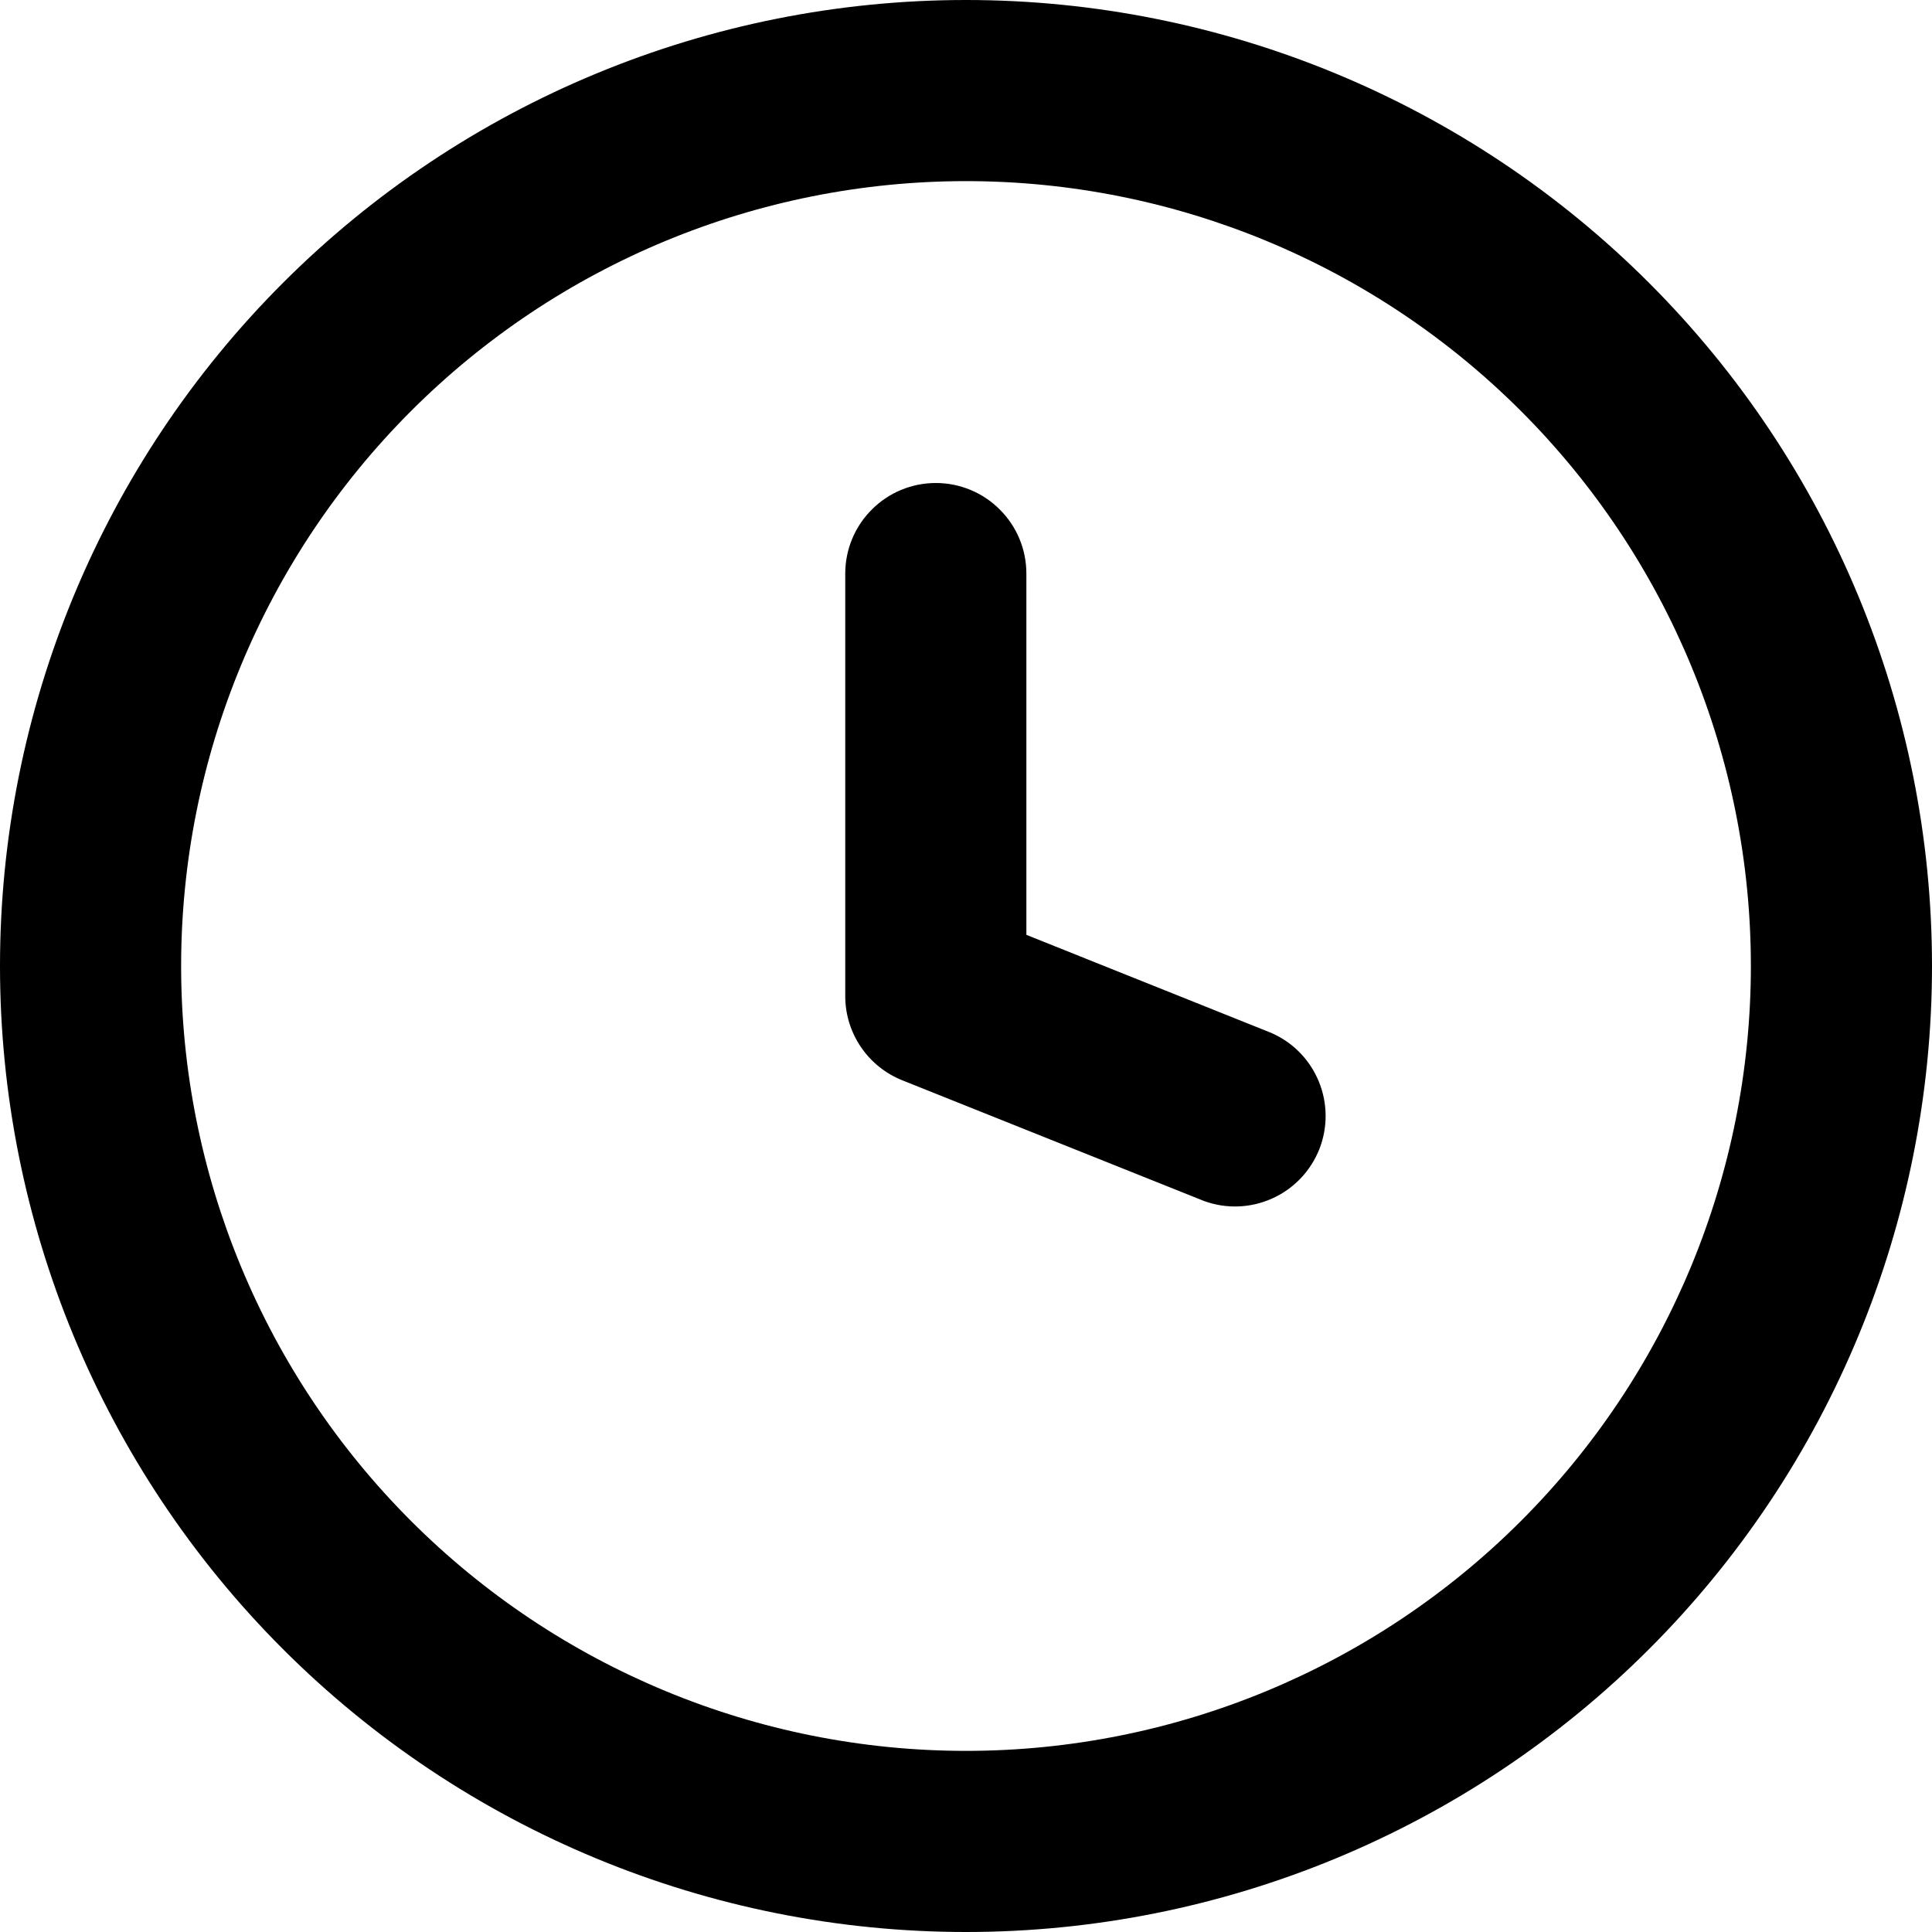
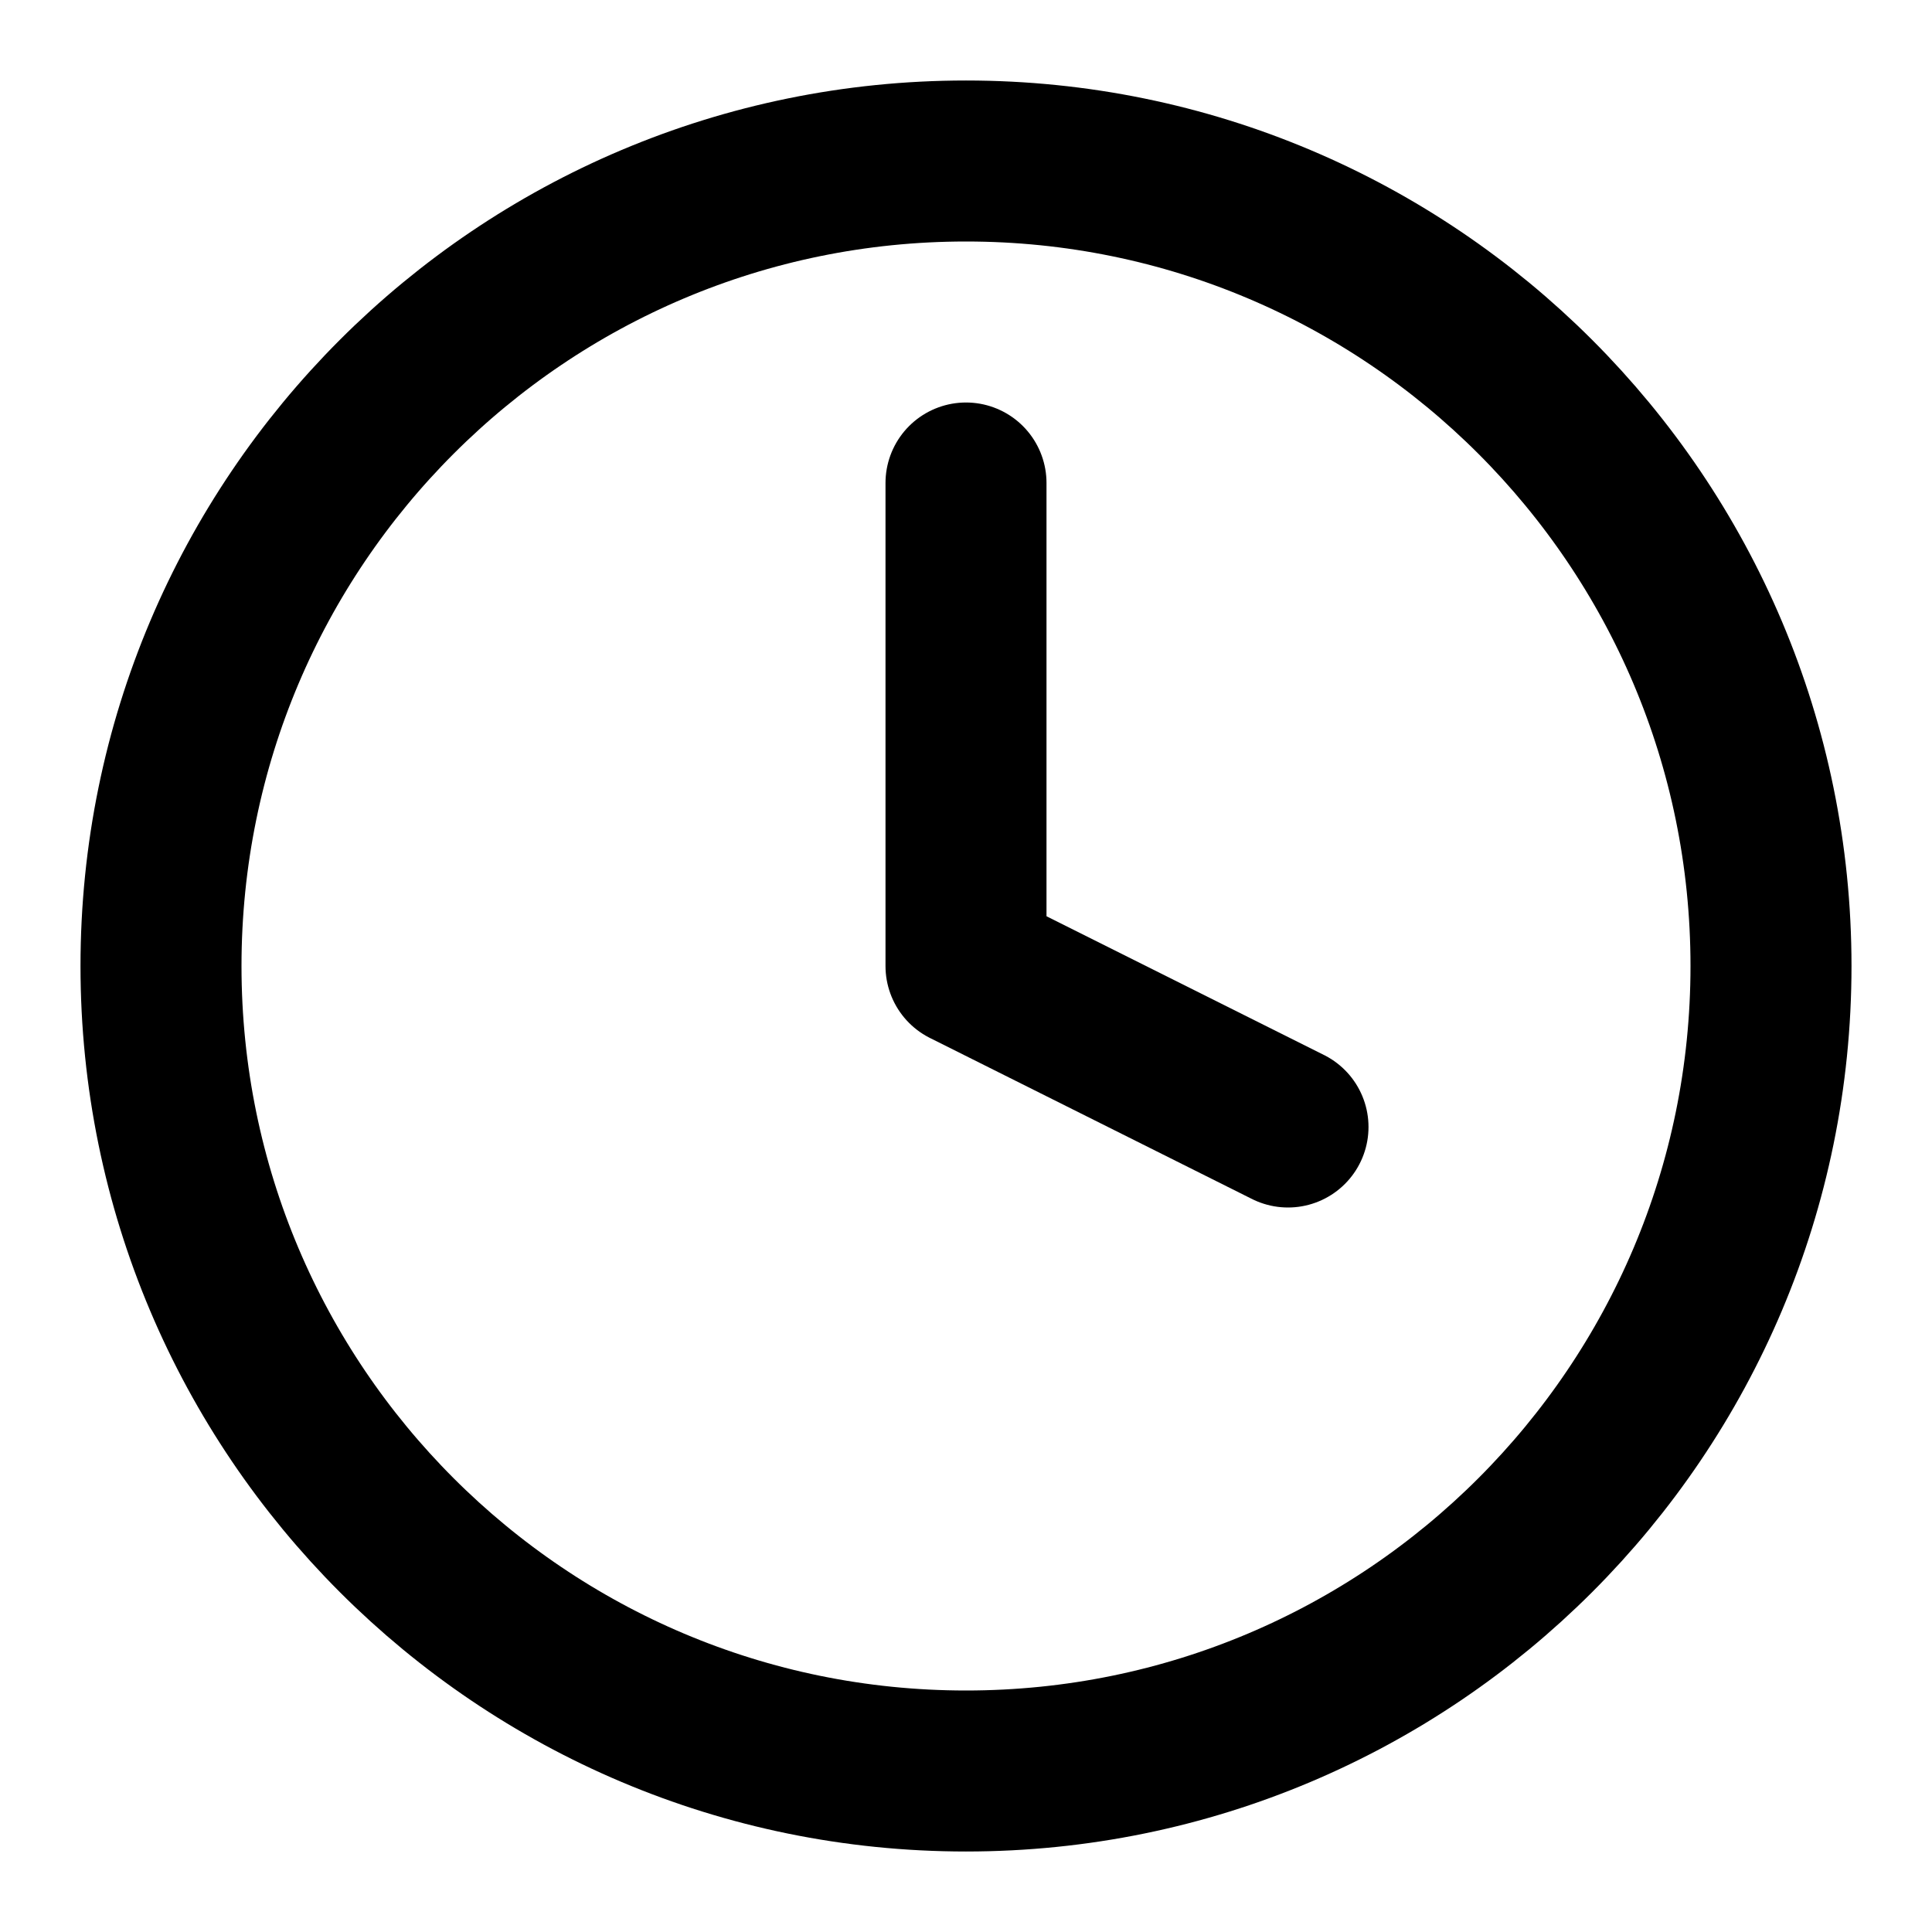
- <svg xmlns="http://www.w3.org/2000/svg" viewBox="0 0 16 16">
-   <path fill-rule="evenodd" clip-rule="evenodd" d="M1.5 8C1.5 6.276 2.185 4.623 3.404 3.404C4.623 2.185 6.276 1.5 8 1.5C9.724 1.5 11.377 2.185 12.596 3.404C13.815 4.623 14.5 6.276 14.5 8C14.5 9.724 13.815 11.377 12.596 12.596C11.377 13.815 9.724 14.5 8 14.5C6.276 14.5 4.623 13.815 3.404 12.596C2.185 11.377 1.5 9.724 1.5 8ZM8 0C5.878 0 3.843 0.843 2.343 2.343C0.843 3.843 0 5.878 0 8C0 10.122 0.843 12.157 2.343 13.657C3.843 15.157 5.878 16 8 16C10.122 16 12.157 15.157 13.657 13.657C15.157 12.157 16 10.122 16 8C16 5.878 15.157 3.843 13.657 2.343C12.157 0.843 10.122 0 8 0ZM8.5 4.75C8.5 4.551 8.421 4.36 8.28 4.22C8.14 4.079 7.949 4 7.75 4C7.551 4 7.36 4.079 7.22 4.22C7.079 4.36 7 4.551 7 4.75V8.25C7 8.4 7.045 8.546 7.129 8.67C7.213 8.794 7.332 8.89 7.471 8.946L9.971 9.946C10.154 10.013 10.356 10.006 10.534 9.926C10.712 9.847 10.852 9.701 10.925 9.52C10.997 9.339 10.996 9.137 10.922 8.957C10.848 8.776 10.707 8.632 10.528 8.554L8.5 7.742V4.75Z" />
+ <svg xmlns="http://www.w3.org/2000/svg" viewBox="0 0 24 24" fill="none" stroke="currentColor" stroke-width="2" stroke-linecap="round" stroke-linejoin="round" class="lucide lucide-clock">
+   <circle cx="12" cy="12" r="10" />
+   <polyline points="12 6 12 12 16 14" />
</svg>
